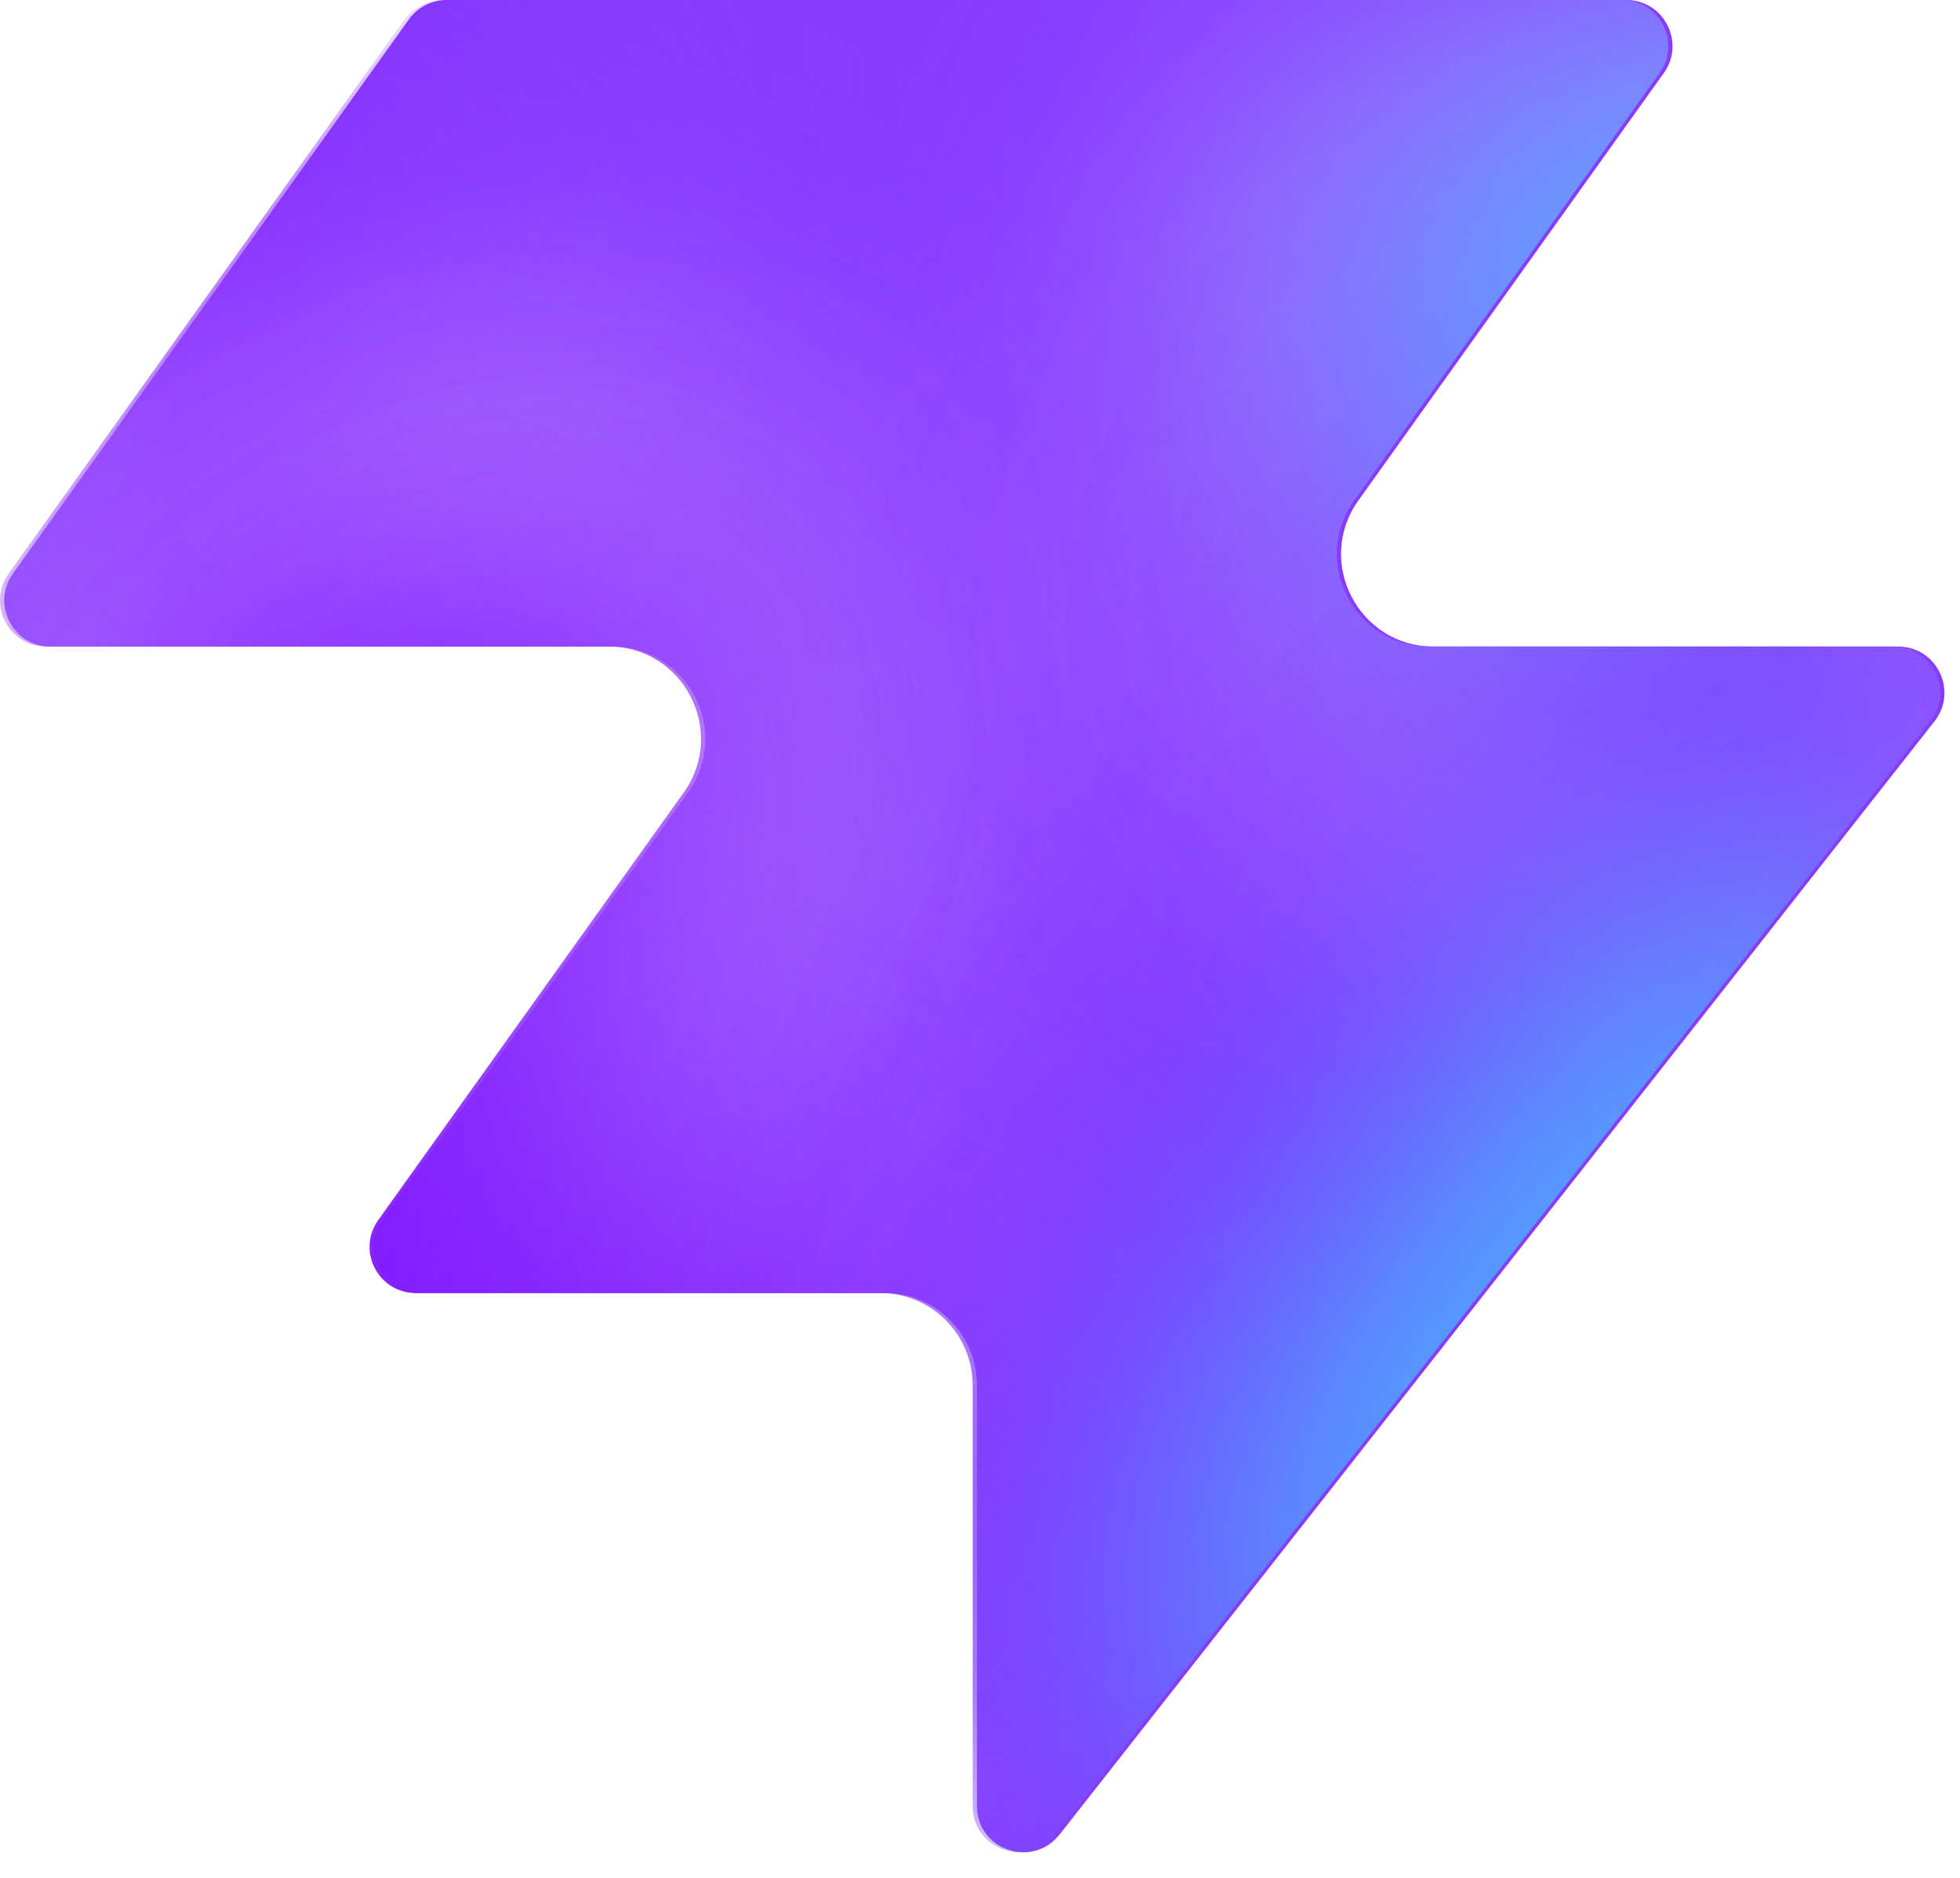
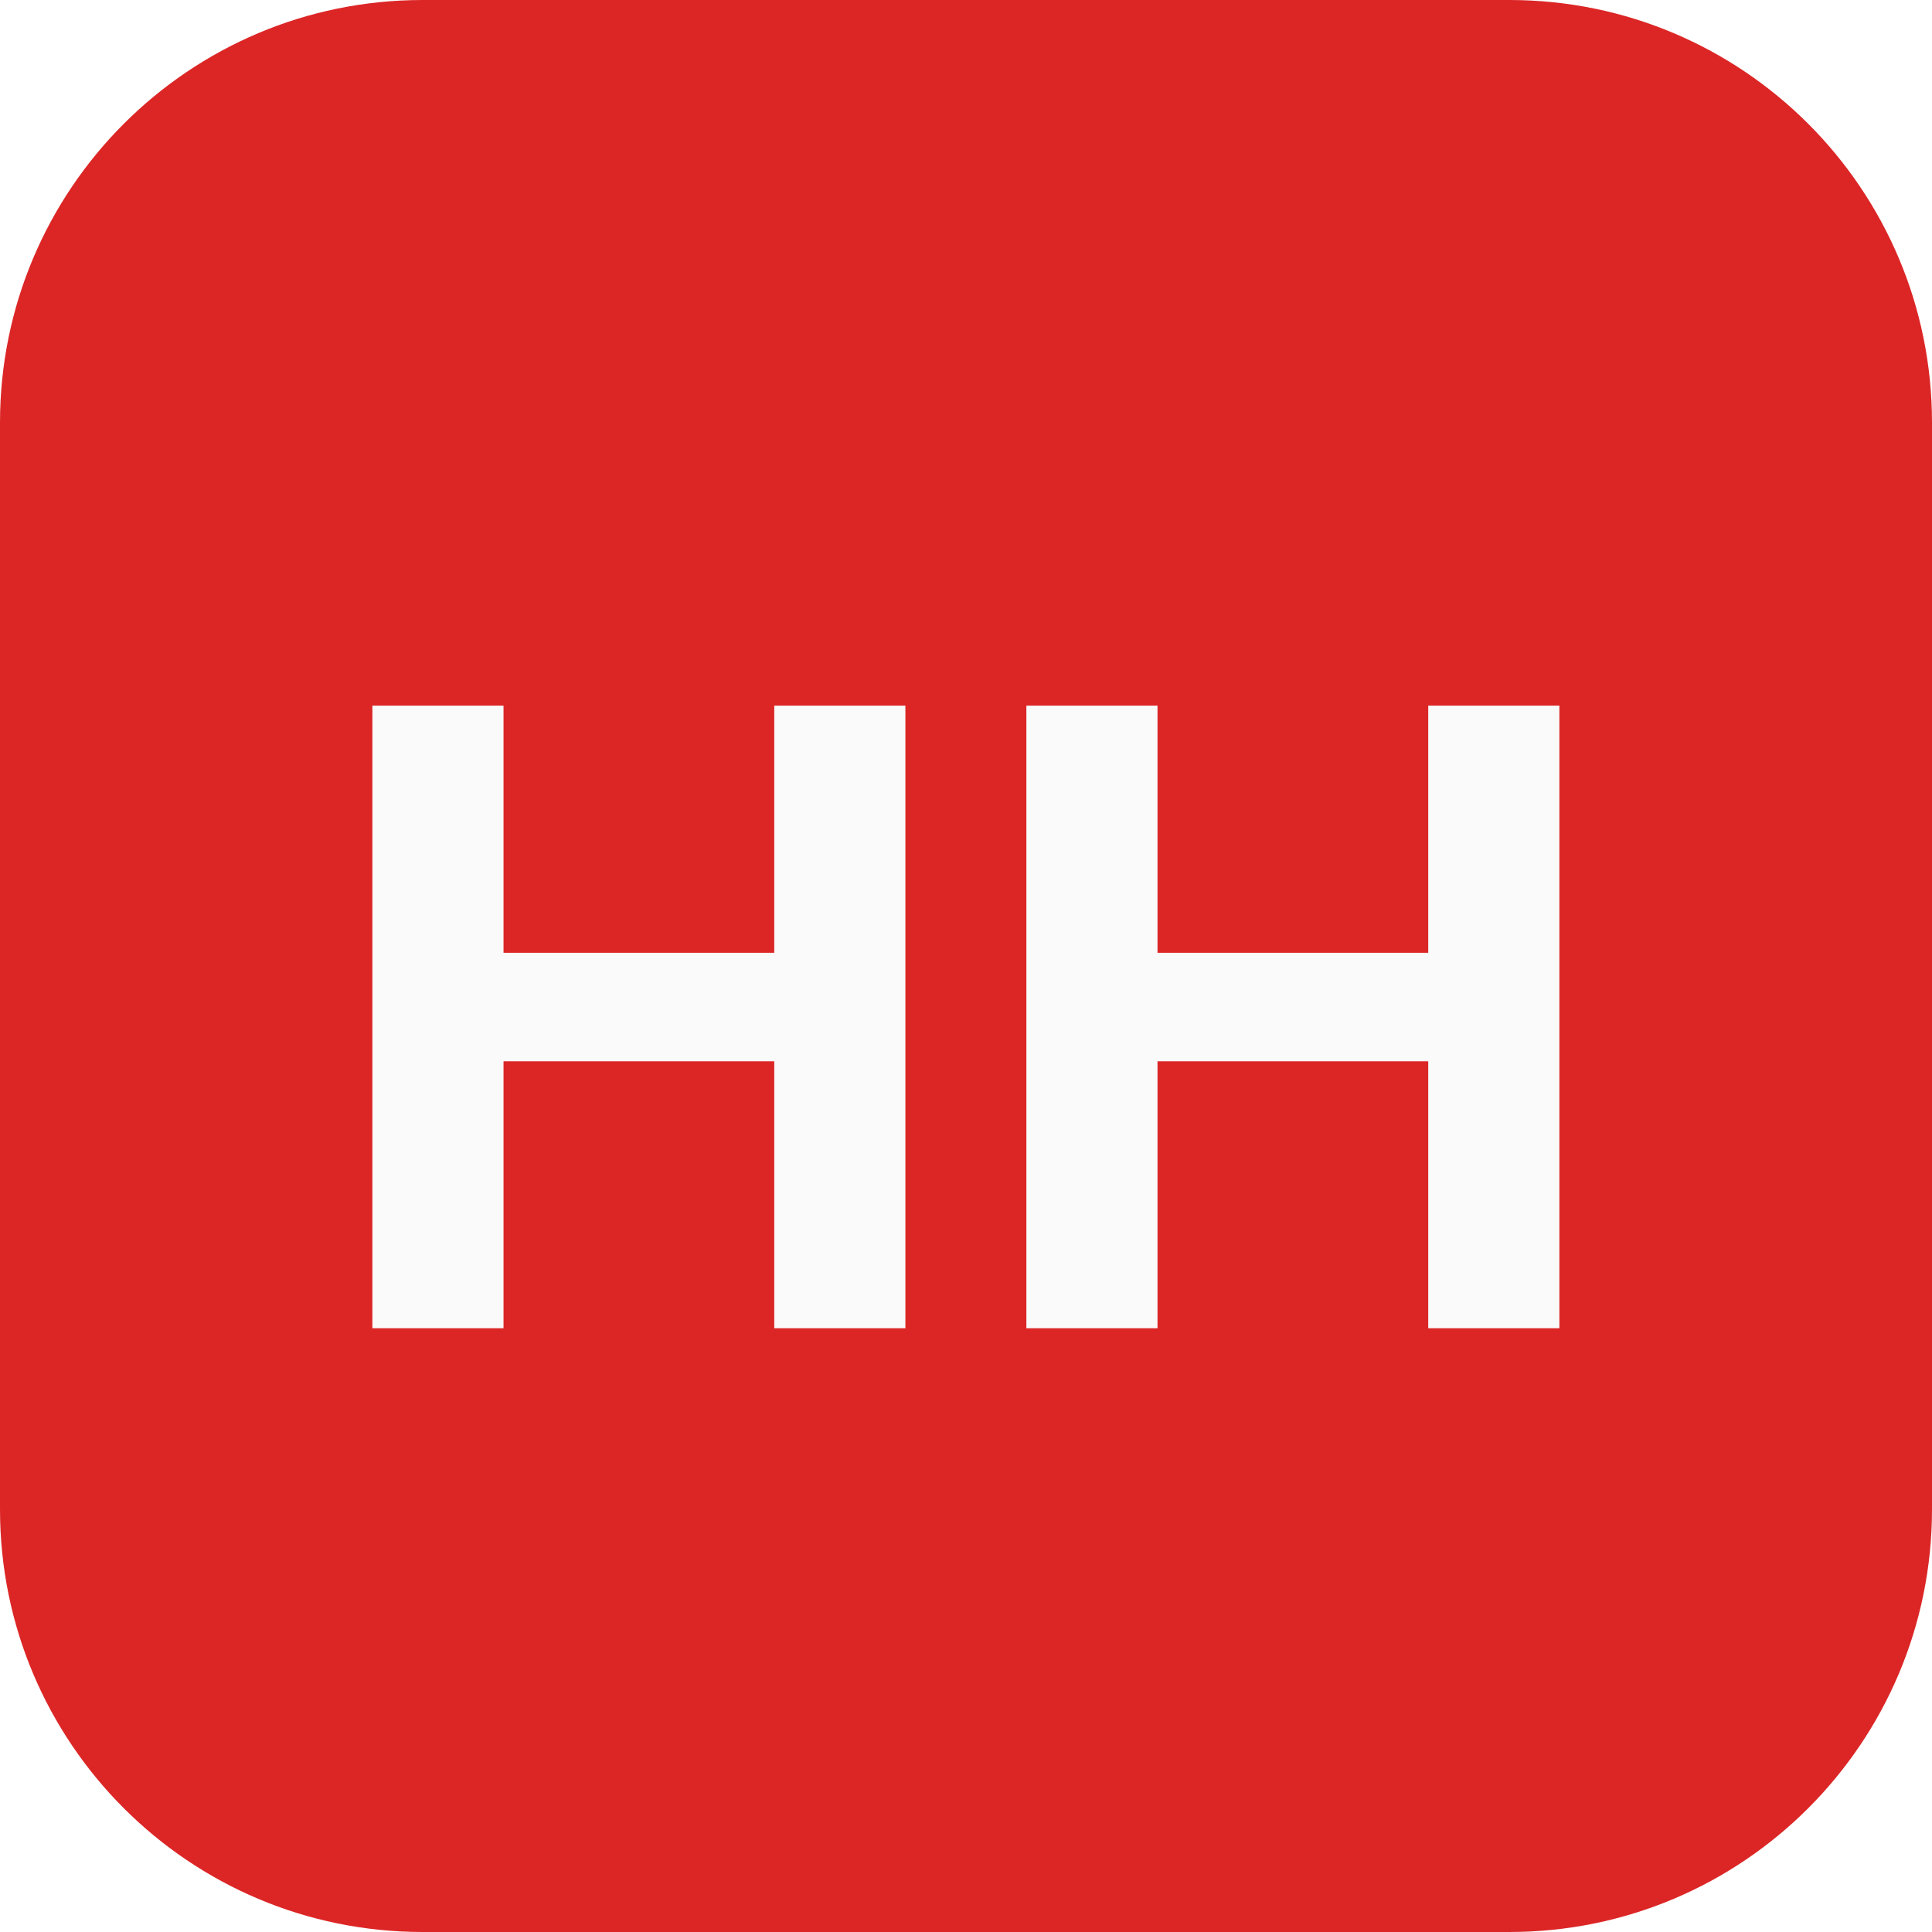
- <svg xmlns="http://www.w3.org/2000/svg" width="48" height="46" fill="none" viewBox="0 0 48 46">
-   <path fill="#863bff" d="M25.946 44.938c-.664.845-2.021.375-2.021-.698V33.937a2.26 2.26 0 0 0-2.262-2.262H10.287c-.92 0-1.456-1.04-.92-1.788l7.48-10.471c1.07-1.497 0-3.578-1.842-3.578H1.237c-.92 0-1.456-1.04-.92-1.788L10.013.474c.214-.297.556-.474.92-.474h28.894c.92 0 1.456 1.04.92 1.788l-7.48 10.471c-1.07 1.498 0 3.579 1.842 3.579h11.377c.943 0 1.473 1.088.89 1.83L25.947 44.94z" style="fill:#863bff;fill:color(display-p3 .525 .23 1);fill-opacity:1" />
-   <mask id="a" width="48" height="46" x="0" y="0" maskUnits="userSpaceOnUse" style="mask-type:alpha">
-     <path fill="#000" d="M25.842 44.938c-.664.844-2.021.375-2.021-.698V33.937a2.26 2.26 0 0 0-2.262-2.262H10.183c-.92 0-1.456-1.04-.92-1.788l7.48-10.471c1.07-1.498 0-3.579-1.842-3.579H1.133c-.92 0-1.456-1.04-.92-1.787L9.91.473c.214-.297.556-.474.92-.474h28.894c.92 0 1.456 1.04.92 1.788l-7.48 10.471c-1.07 1.498 0 3.578 1.842 3.578h11.377c.943 0 1.473 1.088.89 1.832L25.843 44.94z" style="fill:#000;fill-opacity:1" />
-   </mask>
-   <g mask="url(#a)">
-     <g filter="url(#b)">
-       <ellipse cx="5.508" cy="14.704" fill="#ede6ff" rx="5.508" ry="14.704" style="fill:#ede6ff;fill:color(display-p3 .927 .903 1);fill-opacity:1" transform="matrix(.00324 1 1 -.00324 -4.47 31.516)" />
-     </g>
-     <g filter="url(#c)">
-       <ellipse cx="10.399" cy="29.851" fill="#ede6ff" rx="10.399" ry="29.851" style="fill:#ede6ff;fill:color(display-p3 .927 .903 1);fill-opacity:1" transform="matrix(.00324 1 1 -.00324 -39.328 7.883)" />
-     </g>
-     <g filter="url(#d)">
-       <ellipse cx="5.508" cy="30.487" fill="#7e14ff" rx="5.508" ry="30.487" style="fill:#7e14ff;fill:color(display-p3 .492 .077 1);fill-opacity:1" transform="rotate(89.814 -25.913 -14.639)scale(1 -1)" />
-     </g>
-     <g filter="url(#e)">
-       <ellipse cx="5.508" cy="30.599" fill="#7e14ff" rx="5.508" ry="30.599" style="fill:#7e14ff;fill:color(display-p3 .492 .077 1);fill-opacity:1" transform="rotate(89.814 -32.644 -3.334)scale(1 -1)" />
-     </g>
-     <g filter="url(#f)">
-       <ellipse cx="5.508" cy="30.599" fill="#7e14ff" rx="5.508" ry="30.599" style="fill:#7e14ff;fill:color(display-p3 .492 .077 1);fill-opacity:1" transform="matrix(.00324 1 1 -.00324 -34.34 30.47)" />
-     </g>
-     <g filter="url(#g)">
-       <ellipse cx="14.072" cy="22.078" fill="#ede6ff" rx="14.072" ry="22.078" style="fill:#ede6ff;fill:color(display-p3 .927 .903 1);fill-opacity:1" transform="rotate(93.35 24.506 48.493)scale(-1 1)" />
-     </g>
-     <g filter="url(#h)">
-       <ellipse cx="3.47" cy="21.501" fill="#7e14ff" rx="3.47" ry="21.501" style="fill:#7e14ff;fill:color(display-p3 .492 .077 1);fill-opacity:1" transform="rotate(89.009 28.708 47.59)scale(-1 1)" />
-     </g>
-     <g filter="url(#i)">
-       <ellipse cx="3.47" cy="21.501" fill="#7e14ff" rx="3.47" ry="21.501" style="fill:#7e14ff;fill:color(display-p3 .492 .077 1);fill-opacity:1" transform="rotate(89.009 28.708 47.59)scale(-1 1)" />
-     </g>
-     <g filter="url(#j)">
-       <ellipse cx=".387" cy="8.972" fill="#7e14ff" rx="4.407" ry="29.108" style="fill:#7e14ff;fill:color(display-p3 .492 .077 1);fill-opacity:1" transform="rotate(39.51 .387 8.972)" />
-     </g>
-     <g filter="url(#k)">
-       <ellipse cx="47.523" cy="-6.092" fill="#7e14ff" rx="4.407" ry="29.108" style="fill:#7e14ff;fill:color(display-p3 .492 .077 1);fill-opacity:1" transform="rotate(37.892 47.523 -6.092)" />
-     </g>
-     <g filter="url(#l)">
-       <ellipse cx="41.412" cy="6.333" fill="#47bfff" rx="5.971" ry="9.665" style="fill:#47bfff;fill:color(display-p3 .28 .748 1);fill-opacity:1" transform="rotate(37.892 41.412 6.333)" />
-     </g>
-     <g filter="url(#m)">
-       <ellipse cx="-1.879" cy="38.332" fill="#7e14ff" rx="4.407" ry="29.108" style="fill:#7e14ff;fill:color(display-p3 .492 .077 1);fill-opacity:1" transform="rotate(37.892 -1.88 38.332)" />
-     </g>
-     <g filter="url(#n)">
-       <ellipse cx="-1.879" cy="38.332" fill="#7e14ff" rx="4.407" ry="29.108" style="fill:#7e14ff;fill:color(display-p3 .492 .077 1);fill-opacity:1" transform="rotate(37.892 -1.88 38.332)" />
-     </g>
-     <g filter="url(#o)">
-       <ellipse cx="35.651" cy="29.907" fill="#7e14ff" rx="4.407" ry="29.108" style="fill:#7e14ff;fill:color(display-p3 .492 .077 1);fill-opacity:1" transform="rotate(37.892 35.651 29.907)" />
-     </g>
-     <g filter="url(#p)">
-       <ellipse cx="38.418" cy="32.4" fill="#47bfff" rx="5.971" ry="15.297" style="fill:#47bfff;fill:color(display-p3 .28 .748 1);fill-opacity:1" transform="rotate(37.892 38.418 32.4)" />
-     </g>
-   </g>
-   <defs>
-     <filter id="b" width="60.045" height="41.654" x="-19.77" y="16.149" color-interpolation-filters="sRGB" filterUnits="userSpaceOnUse">
-       <feFlood flood-opacity="0" result="BackgroundImageFix" />
-       <feBlend in="SourceGraphic" in2="BackgroundImageFix" result="shape" />
-       <feGaussianBlur result="effect1_foregroundBlur_2002_17158" stdDeviation="7.659" />
-     </filter>
-     <filter id="c" width="90.34" height="51.437" x="-54.613" y="-7.533" color-interpolation-filters="sRGB" filterUnits="userSpaceOnUse">
-       <feFlood flood-opacity="0" result="BackgroundImageFix" />
-       <feBlend in="SourceGraphic" in2="BackgroundImageFix" result="shape" />
-       <feGaussianBlur result="effect1_foregroundBlur_2002_17158" stdDeviation="7.659" />
-     </filter>
-     <filter id="d" width="79.355" height="29.4" x="-49.64" y="2.03" color-interpolation-filters="sRGB" filterUnits="userSpaceOnUse">
-       <feFlood flood-opacity="0" result="BackgroundImageFix" />
-       <feBlend in="SourceGraphic" in2="BackgroundImageFix" result="shape" />
-       <feGaussianBlur result="effect1_foregroundBlur_2002_17158" stdDeviation="4.596" />
-     </filter>
-     <filter id="e" width="79.579" height="29.4" x="-45.045" y="20.029" color-interpolation-filters="sRGB" filterUnits="userSpaceOnUse">
-       <feFlood flood-opacity="0" result="BackgroundImageFix" />
-       <feBlend in="SourceGraphic" in2="BackgroundImageFix" result="shape" />
-       <feGaussianBlur result="effect1_foregroundBlur_2002_17158" stdDeviation="4.596" />
-     </filter>
-     <filter id="f" width="79.579" height="29.4" x="-43.513" y="21.178" color-interpolation-filters="sRGB" filterUnits="userSpaceOnUse">
-       <feFlood flood-opacity="0" result="BackgroundImageFix" />
-       <feBlend in="SourceGraphic" in2="BackgroundImageFix" result="shape" />
-       <feGaussianBlur result="effect1_foregroundBlur_2002_17158" stdDeviation="4.596" />
-     </filter>
-     <filter id="g" width="74.749" height="58.852" x="15.756" y="-17.901" color-interpolation-filters="sRGB" filterUnits="userSpaceOnUse">
-       <feFlood flood-opacity="0" result="BackgroundImageFix" />
-       <feBlend in="SourceGraphic" in2="BackgroundImageFix" result="shape" />
-       <feGaussianBlur result="effect1_foregroundBlur_2002_17158" stdDeviation="7.659" />
-     </filter>
-     <filter id="h" width="61.377" height="25.362" x="23.548" y="2.284" color-interpolation-filters="sRGB" filterUnits="userSpaceOnUse">
-       <feFlood flood-opacity="0" result="BackgroundImageFix" />
-       <feBlend in="SourceGraphic" in2="BackgroundImageFix" result="shape" />
-       <feGaussianBlur result="effect1_foregroundBlur_2002_17158" stdDeviation="4.596" />
-     </filter>
-     <filter id="i" width="61.377" height="25.362" x="23.548" y="2.284" color-interpolation-filters="sRGB" filterUnits="userSpaceOnUse">
-       <feFlood flood-opacity="0" result="BackgroundImageFix" />
-       <feBlend in="SourceGraphic" in2="BackgroundImageFix" result="shape" />
-       <feGaussianBlur result="effect1_foregroundBlur_2002_17158" stdDeviation="4.596" />
-     </filter>
-     <filter id="j" width="56.045" height="63.649" x="-27.636" y="-22.853" color-interpolation-filters="sRGB" filterUnits="userSpaceOnUse">
-       <feFlood flood-opacity="0" result="BackgroundImageFix" />
-       <feBlend in="SourceGraphic" in2="BackgroundImageFix" result="shape" />
-       <feGaussianBlur result="effect1_foregroundBlur_2002_17158" stdDeviation="4.596" />
-     </filter>
-     <filter id="k" width="54.814" height="64.646" x="20.116" y="-38.415" color-interpolation-filters="sRGB" filterUnits="userSpaceOnUse">
-       <feFlood flood-opacity="0" result="BackgroundImageFix" />
-       <feBlend in="SourceGraphic" in2="BackgroundImageFix" result="shape" />
-       <feGaussianBlur result="effect1_foregroundBlur_2002_17158" stdDeviation="4.596" />
-     </filter>
-     <filter id="l" width="33.541" height="35.313" x="24.641" y="-11.323" color-interpolation-filters="sRGB" filterUnits="userSpaceOnUse">
-       <feFlood flood-opacity="0" result="BackgroundImageFix" />
-       <feBlend in="SourceGraphic" in2="BackgroundImageFix" result="shape" />
-       <feGaussianBlur result="effect1_foregroundBlur_2002_17158" stdDeviation="4.596" />
-     </filter>
-     <filter id="m" width="54.814" height="64.646" x="-29.286" y="6.009" color-interpolation-filters="sRGB" filterUnits="userSpaceOnUse">
-       <feFlood flood-opacity="0" result="BackgroundImageFix" />
-       <feBlend in="SourceGraphic" in2="BackgroundImageFix" result="shape" />
-       <feGaussianBlur result="effect1_foregroundBlur_2002_17158" stdDeviation="4.596" />
-     </filter>
-     <filter id="n" width="54.814" height="64.646" x="-29.286" y="6.009" color-interpolation-filters="sRGB" filterUnits="userSpaceOnUse">
-       <feFlood flood-opacity="0" result="BackgroundImageFix" />
-       <feBlend in="SourceGraphic" in2="BackgroundImageFix" result="shape" />
-       <feGaussianBlur result="effect1_foregroundBlur_2002_17158" stdDeviation="4.596" />
-     </filter>
-     <filter id="o" width="54.814" height="64.646" x="8.244" y="-2.416" color-interpolation-filters="sRGB" filterUnits="userSpaceOnUse">
-       <feFlood flood-opacity="0" result="BackgroundImageFix" />
-       <feBlend in="SourceGraphic" in2="BackgroundImageFix" result="shape" />
-       <feGaussianBlur result="effect1_foregroundBlur_2002_17158" stdDeviation="4.596" />
-     </filter>
-     <filter id="p" width="39.409" height="43.623" x="18.713" y="10.588" color-interpolation-filters="sRGB" filterUnits="userSpaceOnUse">
-       <feFlood flood-opacity="0" result="BackgroundImageFix" />
-       <feBlend in="SourceGraphic" in2="BackgroundImageFix" result="shape" />
-       <feGaussianBlur result="effect1_foregroundBlur_2002_17158" stdDeviation="4.596" />
-     </filter>
-   </defs>
+ <svg xmlns="http://www.w3.org/2000/svg" viewBox="0 0 32 32">
+   <rect width="32" height="32" rx="7" fill="#dc2626" />
+   <text x="16" y="22" font-family="Arial, sans-serif" font-size="15" font-weight="700" fill="#fafafa" text-anchor="middle">HH</text>
</svg>
